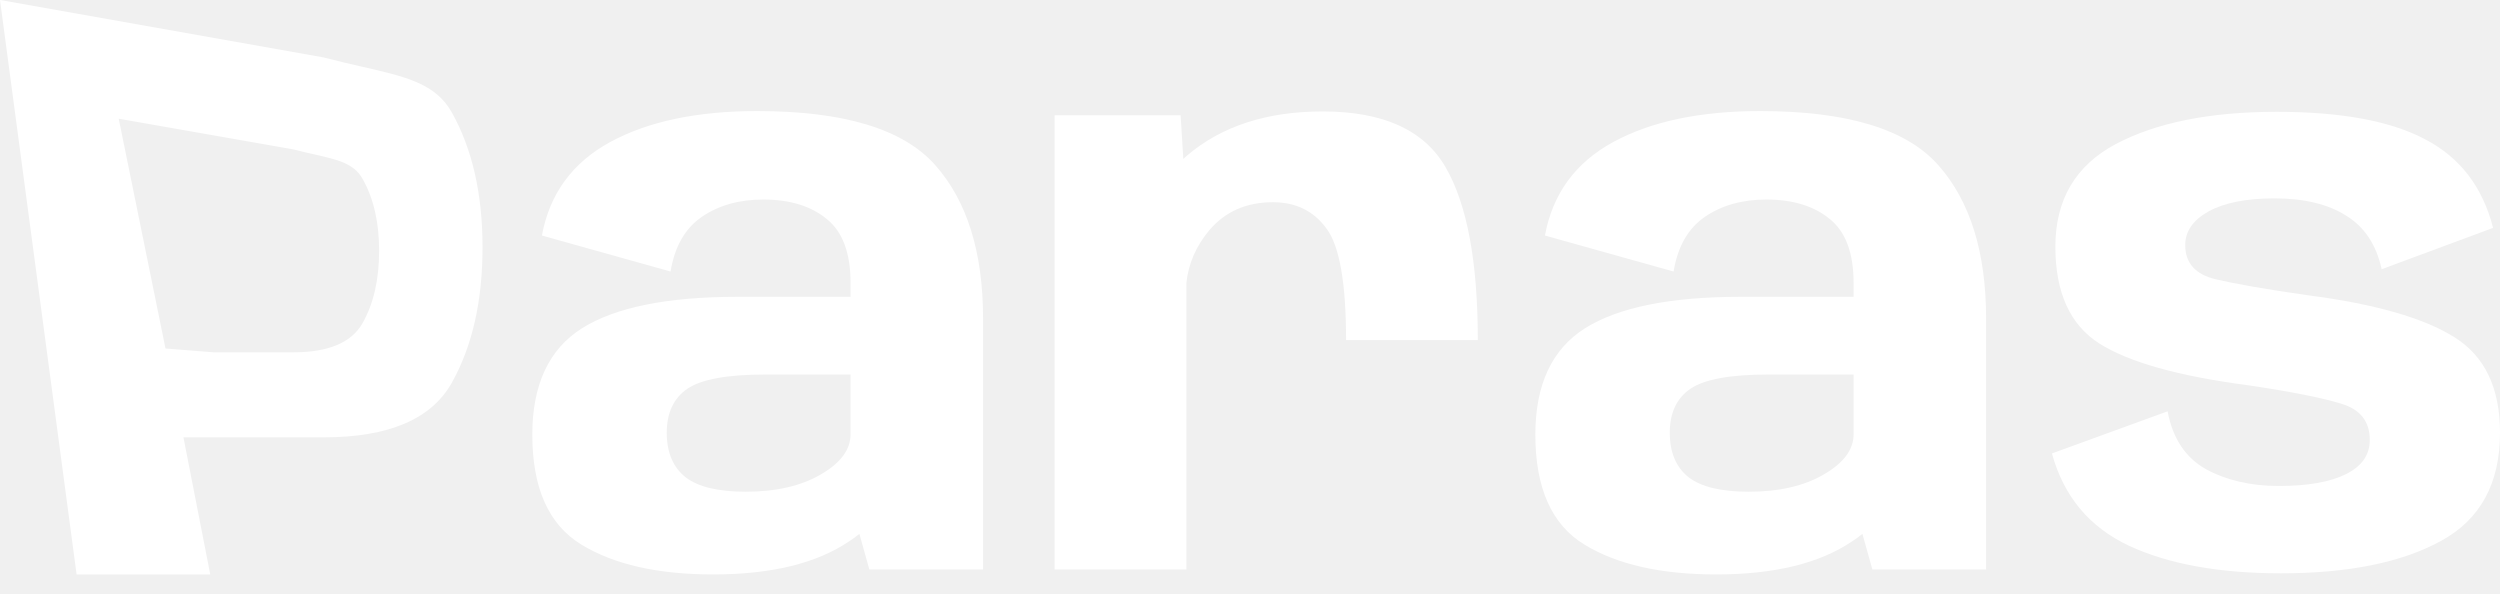
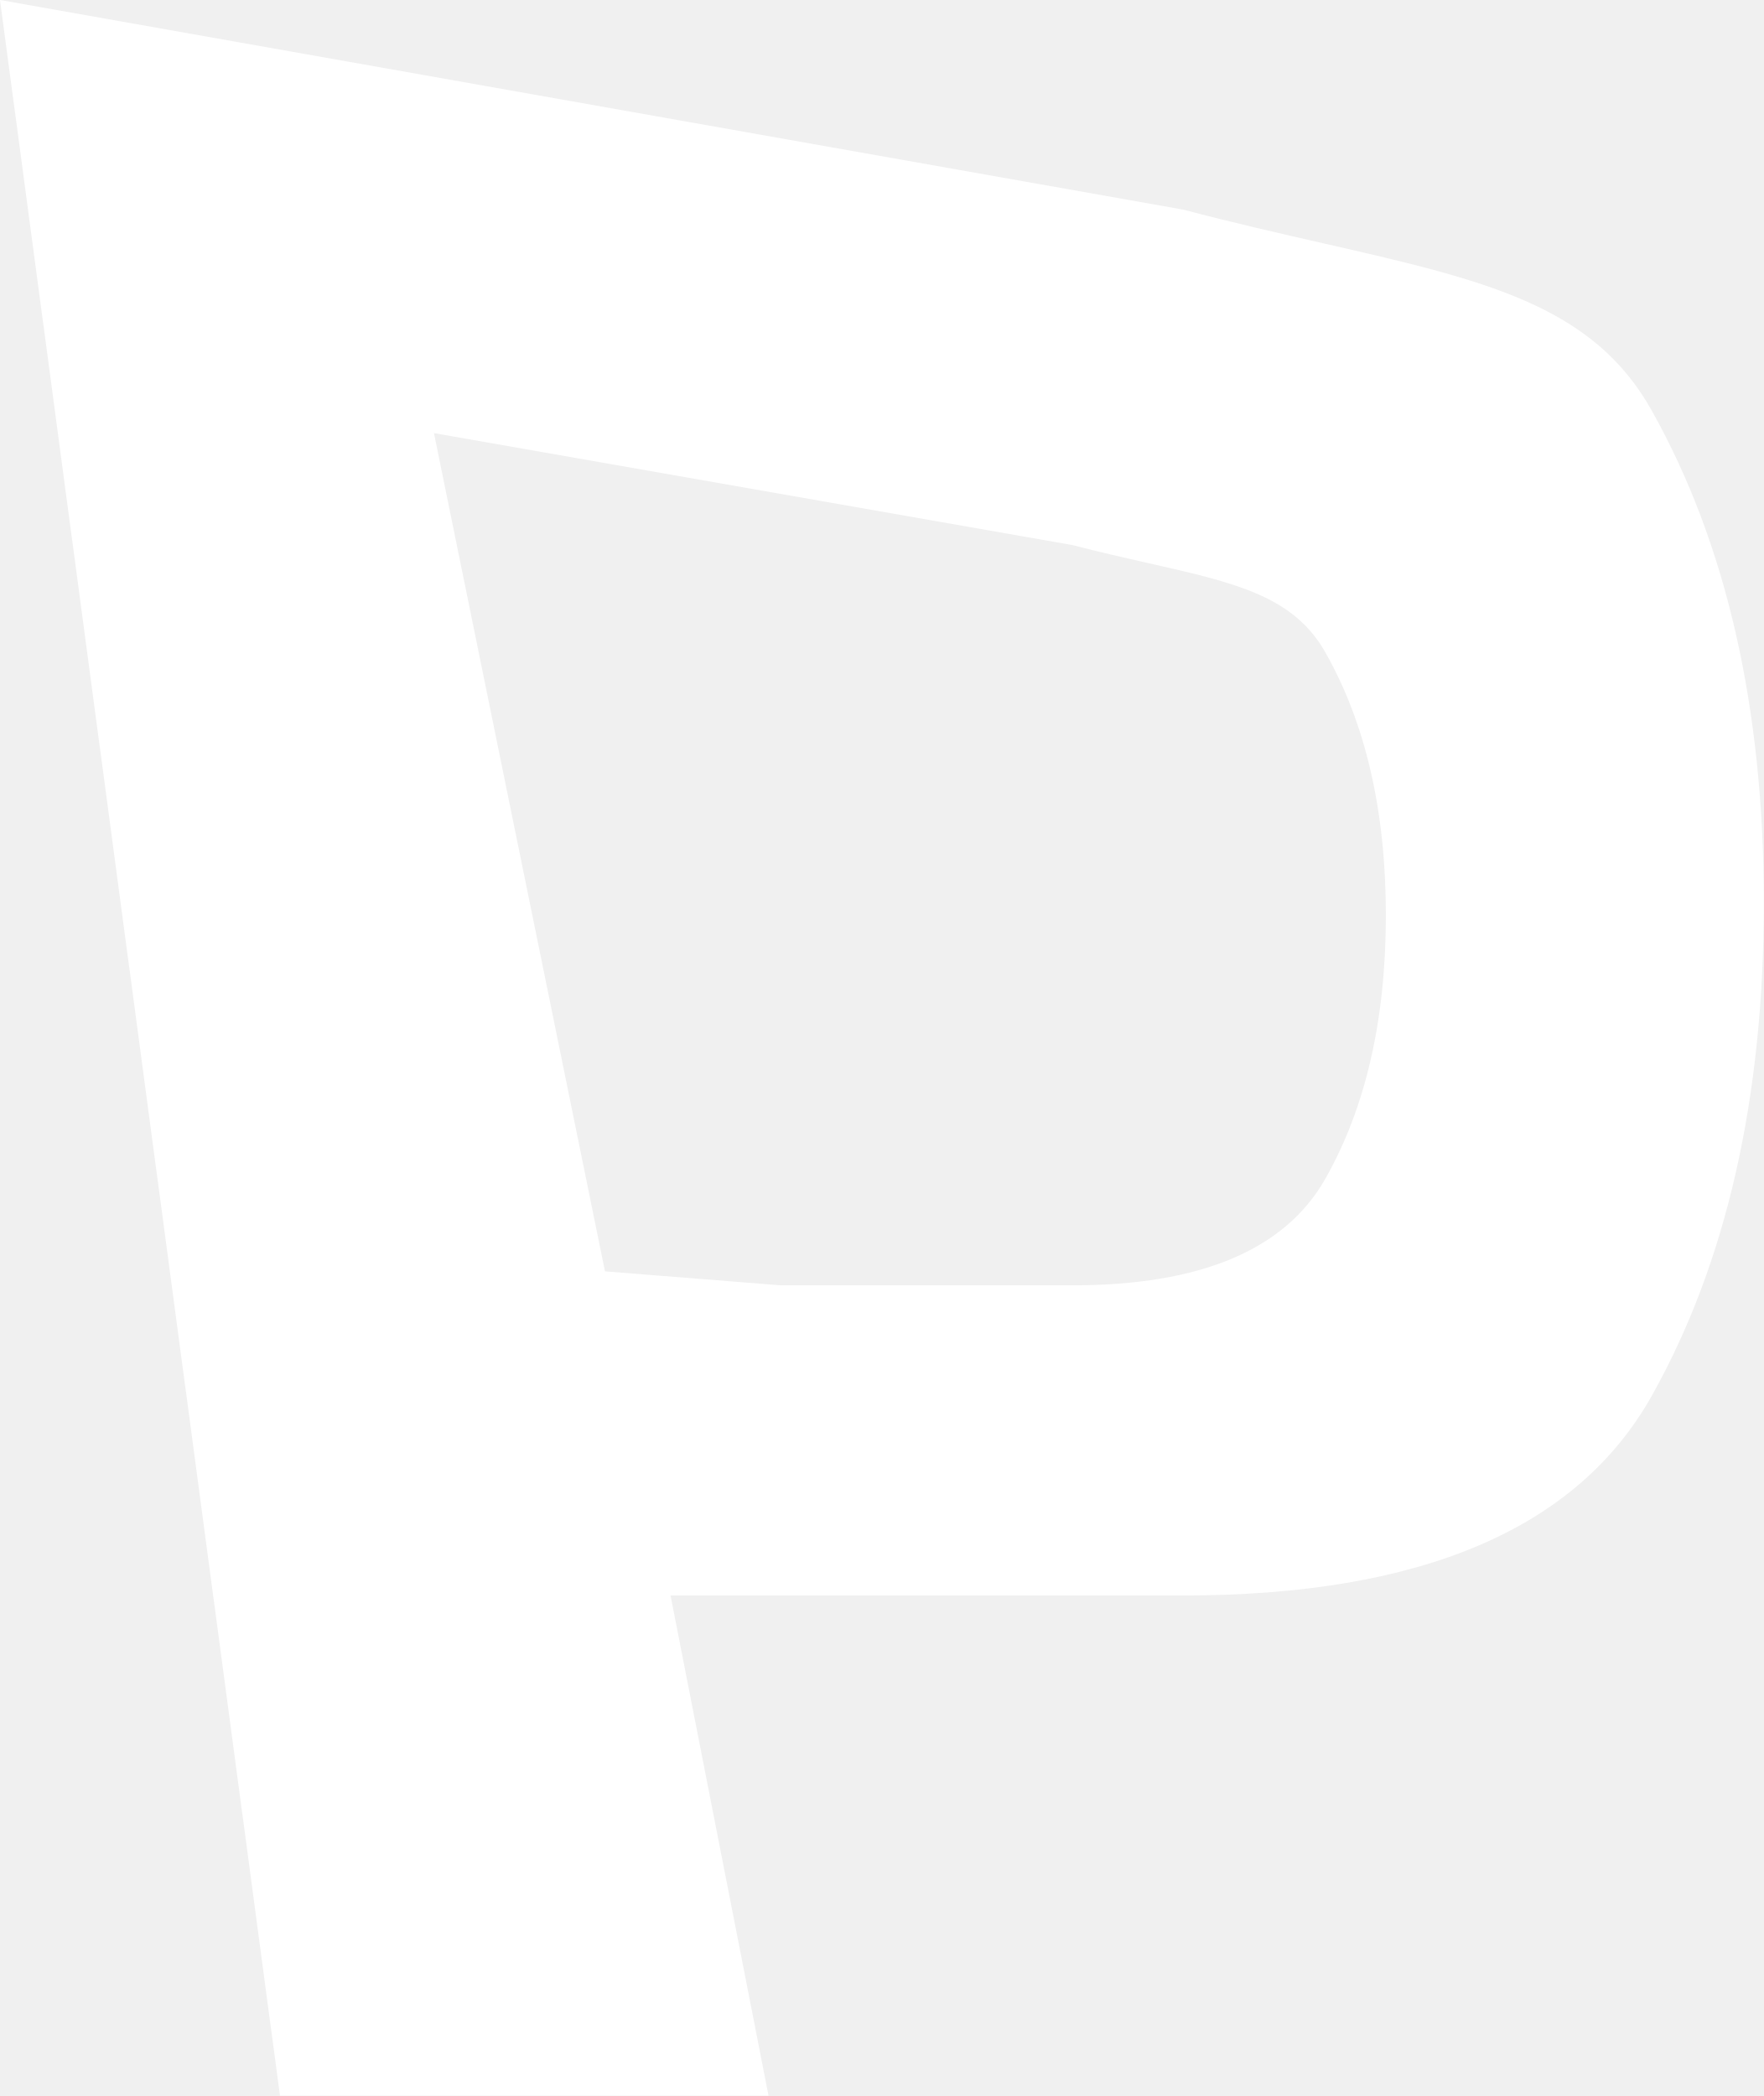
- <svg xmlns="http://www.w3.org/2000/svg" class="cursor-pointer hidden md:block" width="80" height="19" viewBox="0 0 80 19" fill="none">
-   <path d="M27.819 18.223L27.5 17.083C27.402 17.165 27.296 17.243 27.181 17.316C26.136 18.027 24.681 18.382 22.819 18.382C21.054 18.382 19.649 18.064 18.603 17.426C17.557 16.789 17.034 15.617 17.034 13.909C17.034 12.308 17.565 11.172 18.627 10.502C19.698 9.832 21.356 9.498 23.603 9.498H27.218V9.056C27.218 8.1 26.965 7.418 26.458 7.01C25.952 6.593 25.274 6.385 24.424 6.385C23.656 6.385 23.002 6.569 22.463 6.936C21.924 7.304 21.589 7.888 21.458 8.689L17.341 7.537C17.586 6.205 18.313 5.208 19.522 4.547C20.739 3.885 22.308 3.554 24.228 3.554C27.006 3.554 28.905 4.13 29.926 5.282C30.948 6.434 31.458 8.072 31.458 10.196V18.223H27.819ZM27.218 13.897V11.985H24.485C23.276 11.985 22.447 12.136 21.997 12.439C21.556 12.741 21.336 13.211 21.336 13.848C21.336 14.477 21.536 14.951 21.936 15.27C22.337 15.58 22.978 15.735 23.86 15.735C24.832 15.735 25.633 15.551 26.262 15.184C26.899 14.816 27.218 14.387 27.218 13.897Z" fill="white" />
-   <path d="M43.074 10.882C43.074 9.06 42.866 7.872 42.449 7.316C42.041 6.752 41.469 6.471 40.734 6.471C39.884 6.471 39.206 6.769 38.7 7.365C38.275 7.872 38.029 8.435 37.964 9.056V18.223H33.748V3.689H37.78L37.866 5.086C37.907 5.045 37.948 5.008 37.989 4.975C39.092 4.036 40.538 3.566 42.327 3.566C44.263 3.566 45.574 4.163 46.261 5.355C46.947 6.54 47.29 8.382 47.29 10.882H43.074Z" fill="white" />
-   <path d="M59.916 18.223L59.597 17.083C59.499 17.165 59.393 17.243 59.278 17.316C58.233 18.027 56.778 18.382 54.916 18.382C53.151 18.382 51.746 18.064 50.7 17.426C49.654 16.789 49.131 15.617 49.131 13.909C49.131 12.308 49.662 11.172 50.724 10.502C51.795 9.832 53.453 9.498 55.7 9.498H59.315V9.056C59.315 8.1 59.062 7.418 58.555 7.01C58.049 6.593 57.371 6.385 56.521 6.385C55.753 6.385 55.099 6.569 54.56 6.936C54.021 7.304 53.686 7.888 53.555 8.689L49.438 7.537C49.683 6.205 50.41 5.208 51.619 4.547C52.836 3.885 54.405 3.554 56.325 3.554C59.103 3.554 61.002 4.13 62.023 5.282C63.045 6.434 63.555 8.072 63.555 10.196V18.223H59.916ZM59.315 13.897V11.985H56.582C55.373 11.985 54.544 12.136 54.095 12.439C53.653 12.741 53.433 13.211 53.433 13.848C53.433 14.477 53.633 14.951 54.033 15.27C54.434 15.58 55.075 15.735 55.957 15.735C56.93 15.735 57.73 15.551 58.359 15.184C58.996 14.816 59.315 14.387 59.315 13.897Z" fill="white" />
-   <path d="M72.99 18.346C71.013 18.346 69.391 18.051 68.125 17.463C66.859 16.867 66.038 15.882 65.662 14.51L69.363 13.162C69.526 14.028 69.935 14.645 70.588 15.012C71.25 15.372 72.026 15.551 72.917 15.551C73.848 15.551 74.567 15.425 75.074 15.171C75.58 14.918 75.833 14.555 75.833 14.081C75.833 13.484 75.527 13.096 74.914 12.917C74.31 12.729 73.317 12.533 71.936 12.328C69.706 12.034 68.121 11.589 67.181 10.993C66.242 10.396 65.772 9.363 65.772 7.892C65.772 6.389 66.418 5.294 67.708 4.608C69.007 3.922 70.723 3.578 72.855 3.578C74.922 3.578 76.507 3.873 77.61 4.461C78.721 5.041 79.445 5.984 79.779 7.292L76.213 8.615C76.042 7.831 75.662 7.259 75.074 6.899C74.493 6.532 73.73 6.348 72.782 6.348C71.883 6.348 71.181 6.487 70.674 6.765C70.176 7.042 69.927 7.402 69.927 7.843C69.927 8.415 70.249 8.779 70.895 8.934C71.548 9.089 72.533 9.261 73.848 9.448C75.989 9.726 77.549 10.171 78.529 10.784C79.51 11.389 80 12.41 80 13.848C80 15.474 79.367 16.63 78.1 17.316C76.842 18.002 75.139 18.346 72.99 18.346Z" fill="white" />
-   <path fill-rule="evenodd" clip-rule="evenodd" d="M2.451 18.382L0 0L10.355 1.838C10.796 1.954 11.203 2.047 11.578 2.133C12.99 2.455 13.944 2.674 14.461 3.603C15.114 4.771 15.441 6.209 15.441 7.917C15.441 9.632 15.114 11.074 14.461 12.243C13.807 13.411 12.439 13.995 10.355 13.995H5.87L6.728 18.382H2.451ZM3.799 3.799L9.388 4.781C9.625 4.843 9.845 4.893 10.048 4.938C10.809 5.111 11.325 5.227 11.603 5.724C11.956 6.348 12.132 7.116 12.132 8.028C12.132 8.944 11.956 9.714 11.603 10.338C11.251 10.962 10.512 11.274 9.388 11.274H6.835L5.296 11.152L3.799 3.799Z" fill="white" />
+ <svg xmlns="http://www.w3.org/2000/svg" width="80" viewBox="0 0 600 713" fill="none">
+   <path fill-rule="evenodd" clip-rule="evenodd" d="M95.238 712.881L0 0L402.381 71.288C419.486 75.781 435.323 79.392 449.906 82.718C504.744 95.224 541.843 103.684 561.905 139.725C587.302 185.032 600 240.795 600 307.014C600 373.55 587.302 429.471 561.905 474.779C536.508 520.087 483.333 542.74 402.381 542.74H228.095L261.429 712.881H95.238ZM147.619 147.329L364.777 185.407C374.008 187.807 382.555 189.736 390.426 191.513C420.02 198.193 440.042 202.712 450.869 221.963C464.575 246.164 471.428 275.95 471.428 311.321C471.428 346.861 464.575 376.731 450.869 400.932C437.163 425.133 408.466 437.234 364.777 437.234H265.578L205.798 432.481L147.619 147.329Z" fill="white" />
</svg>
